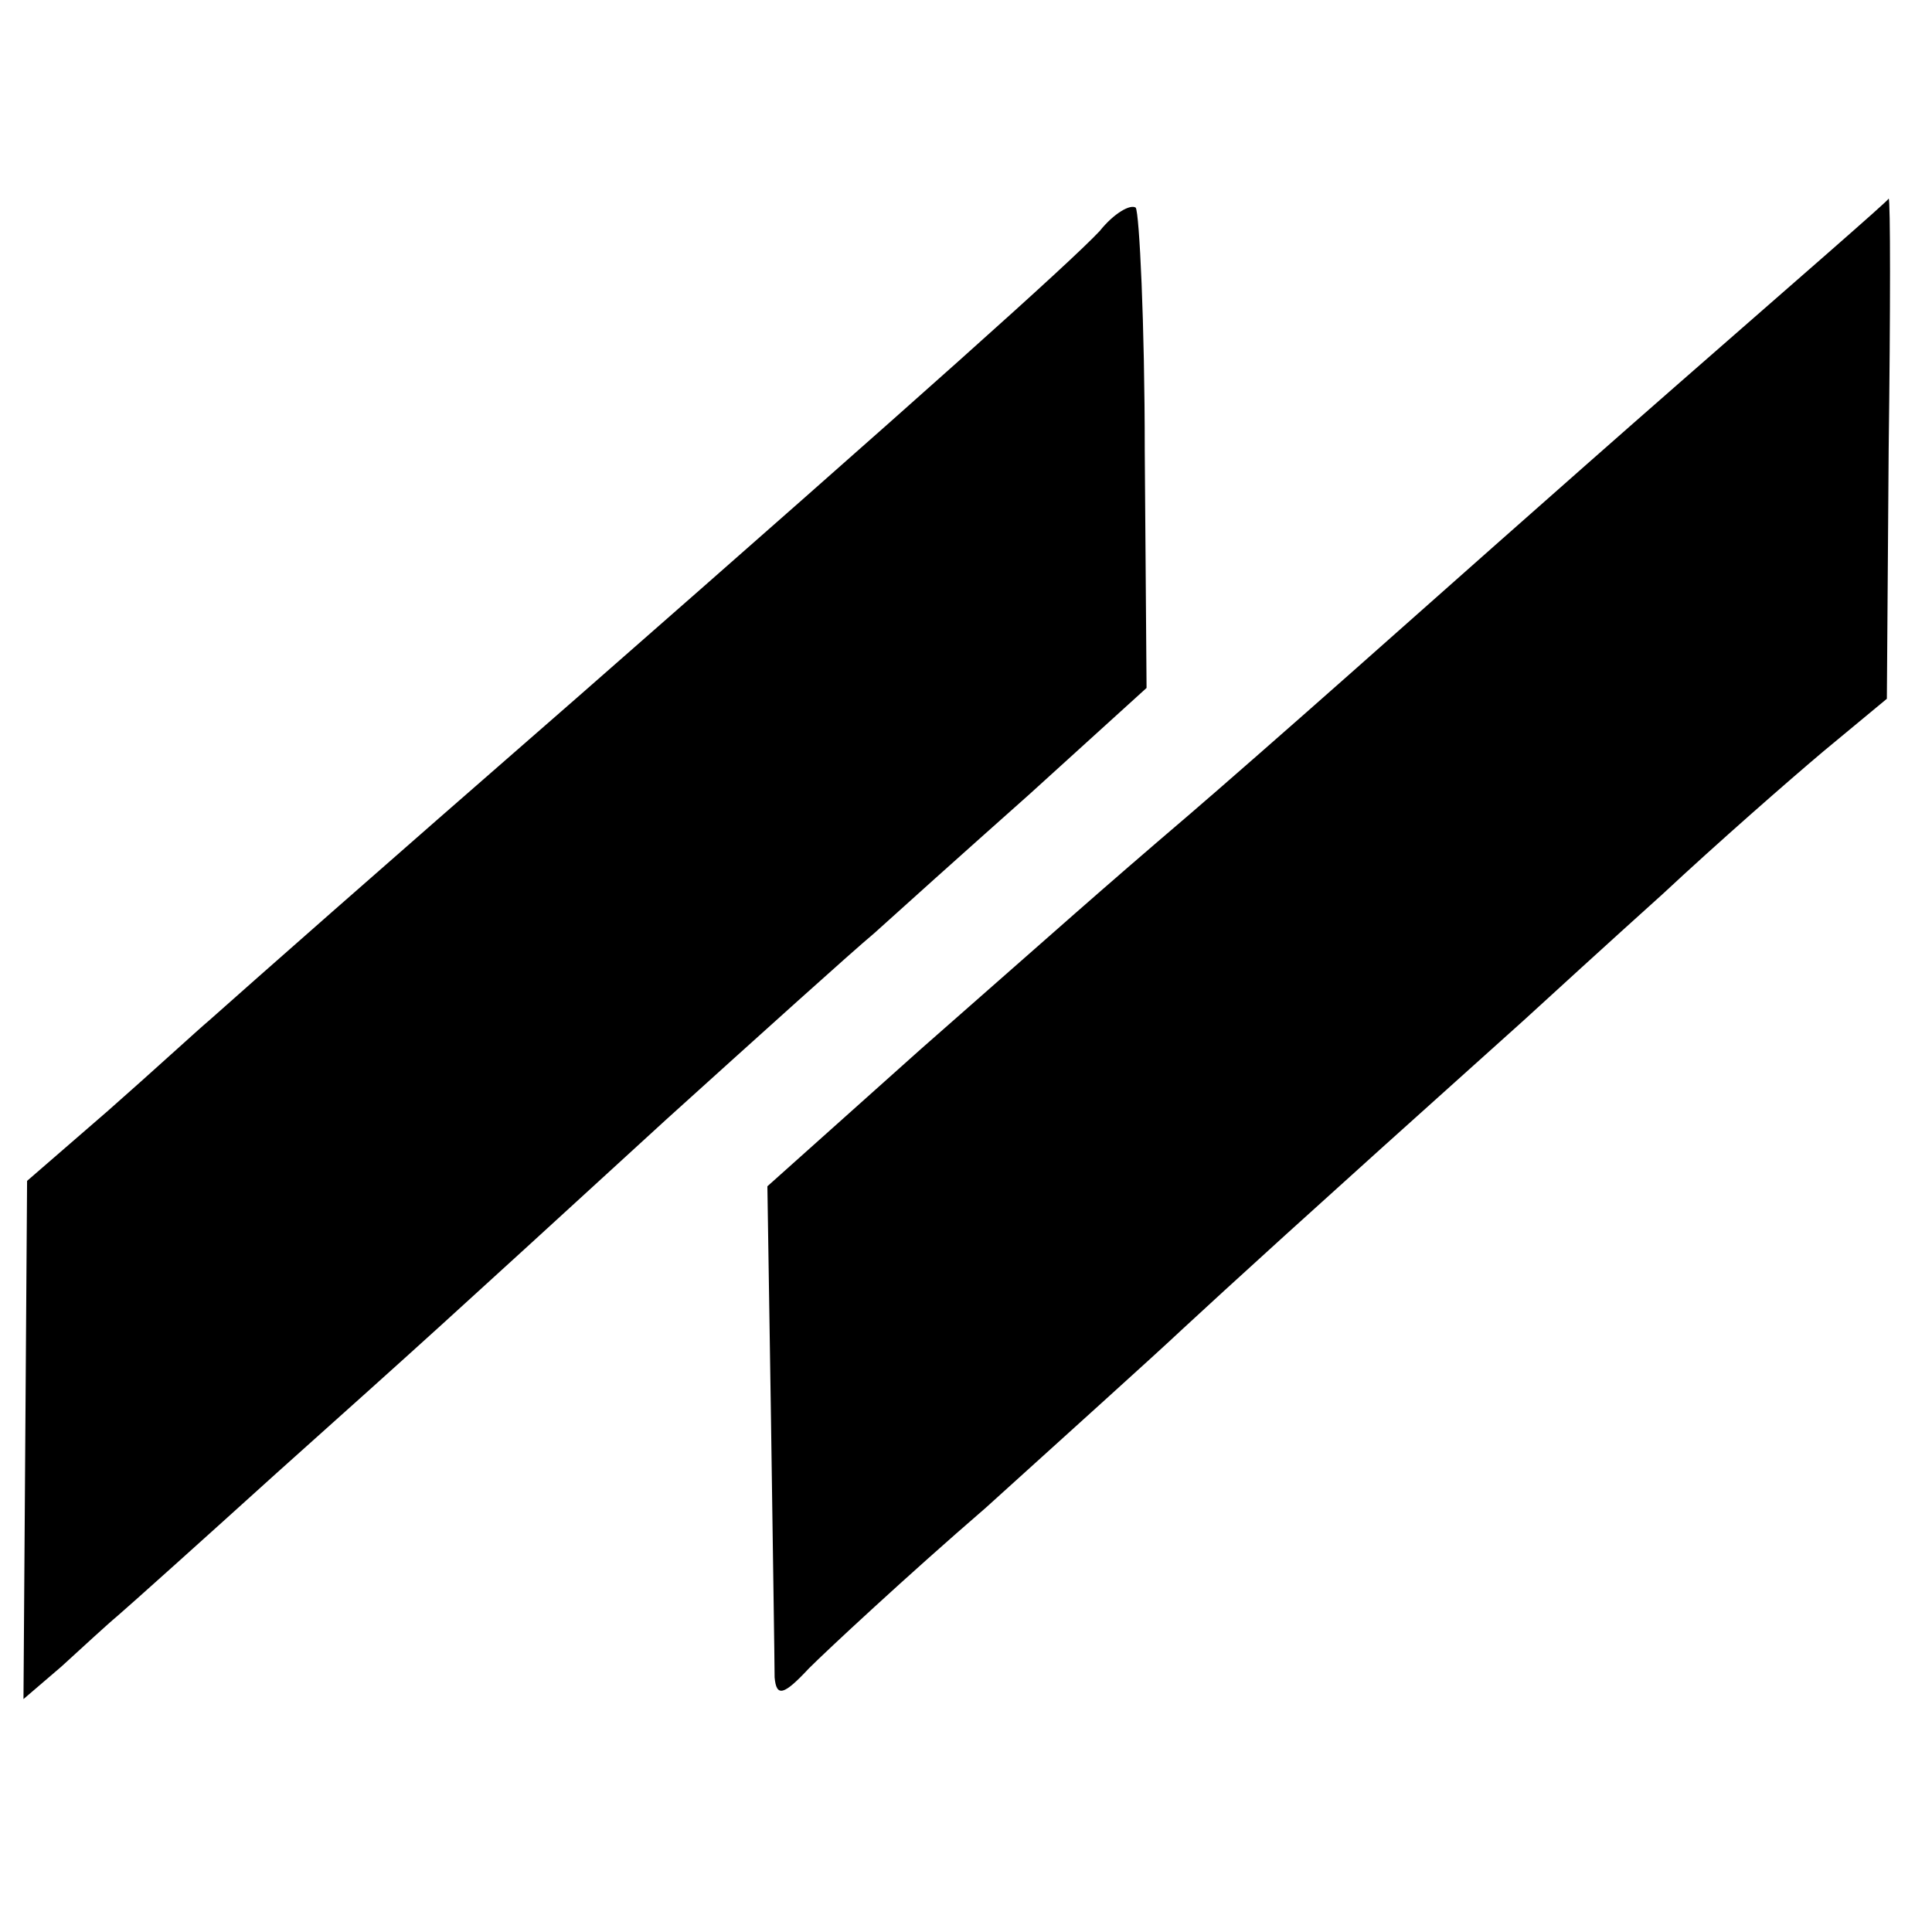
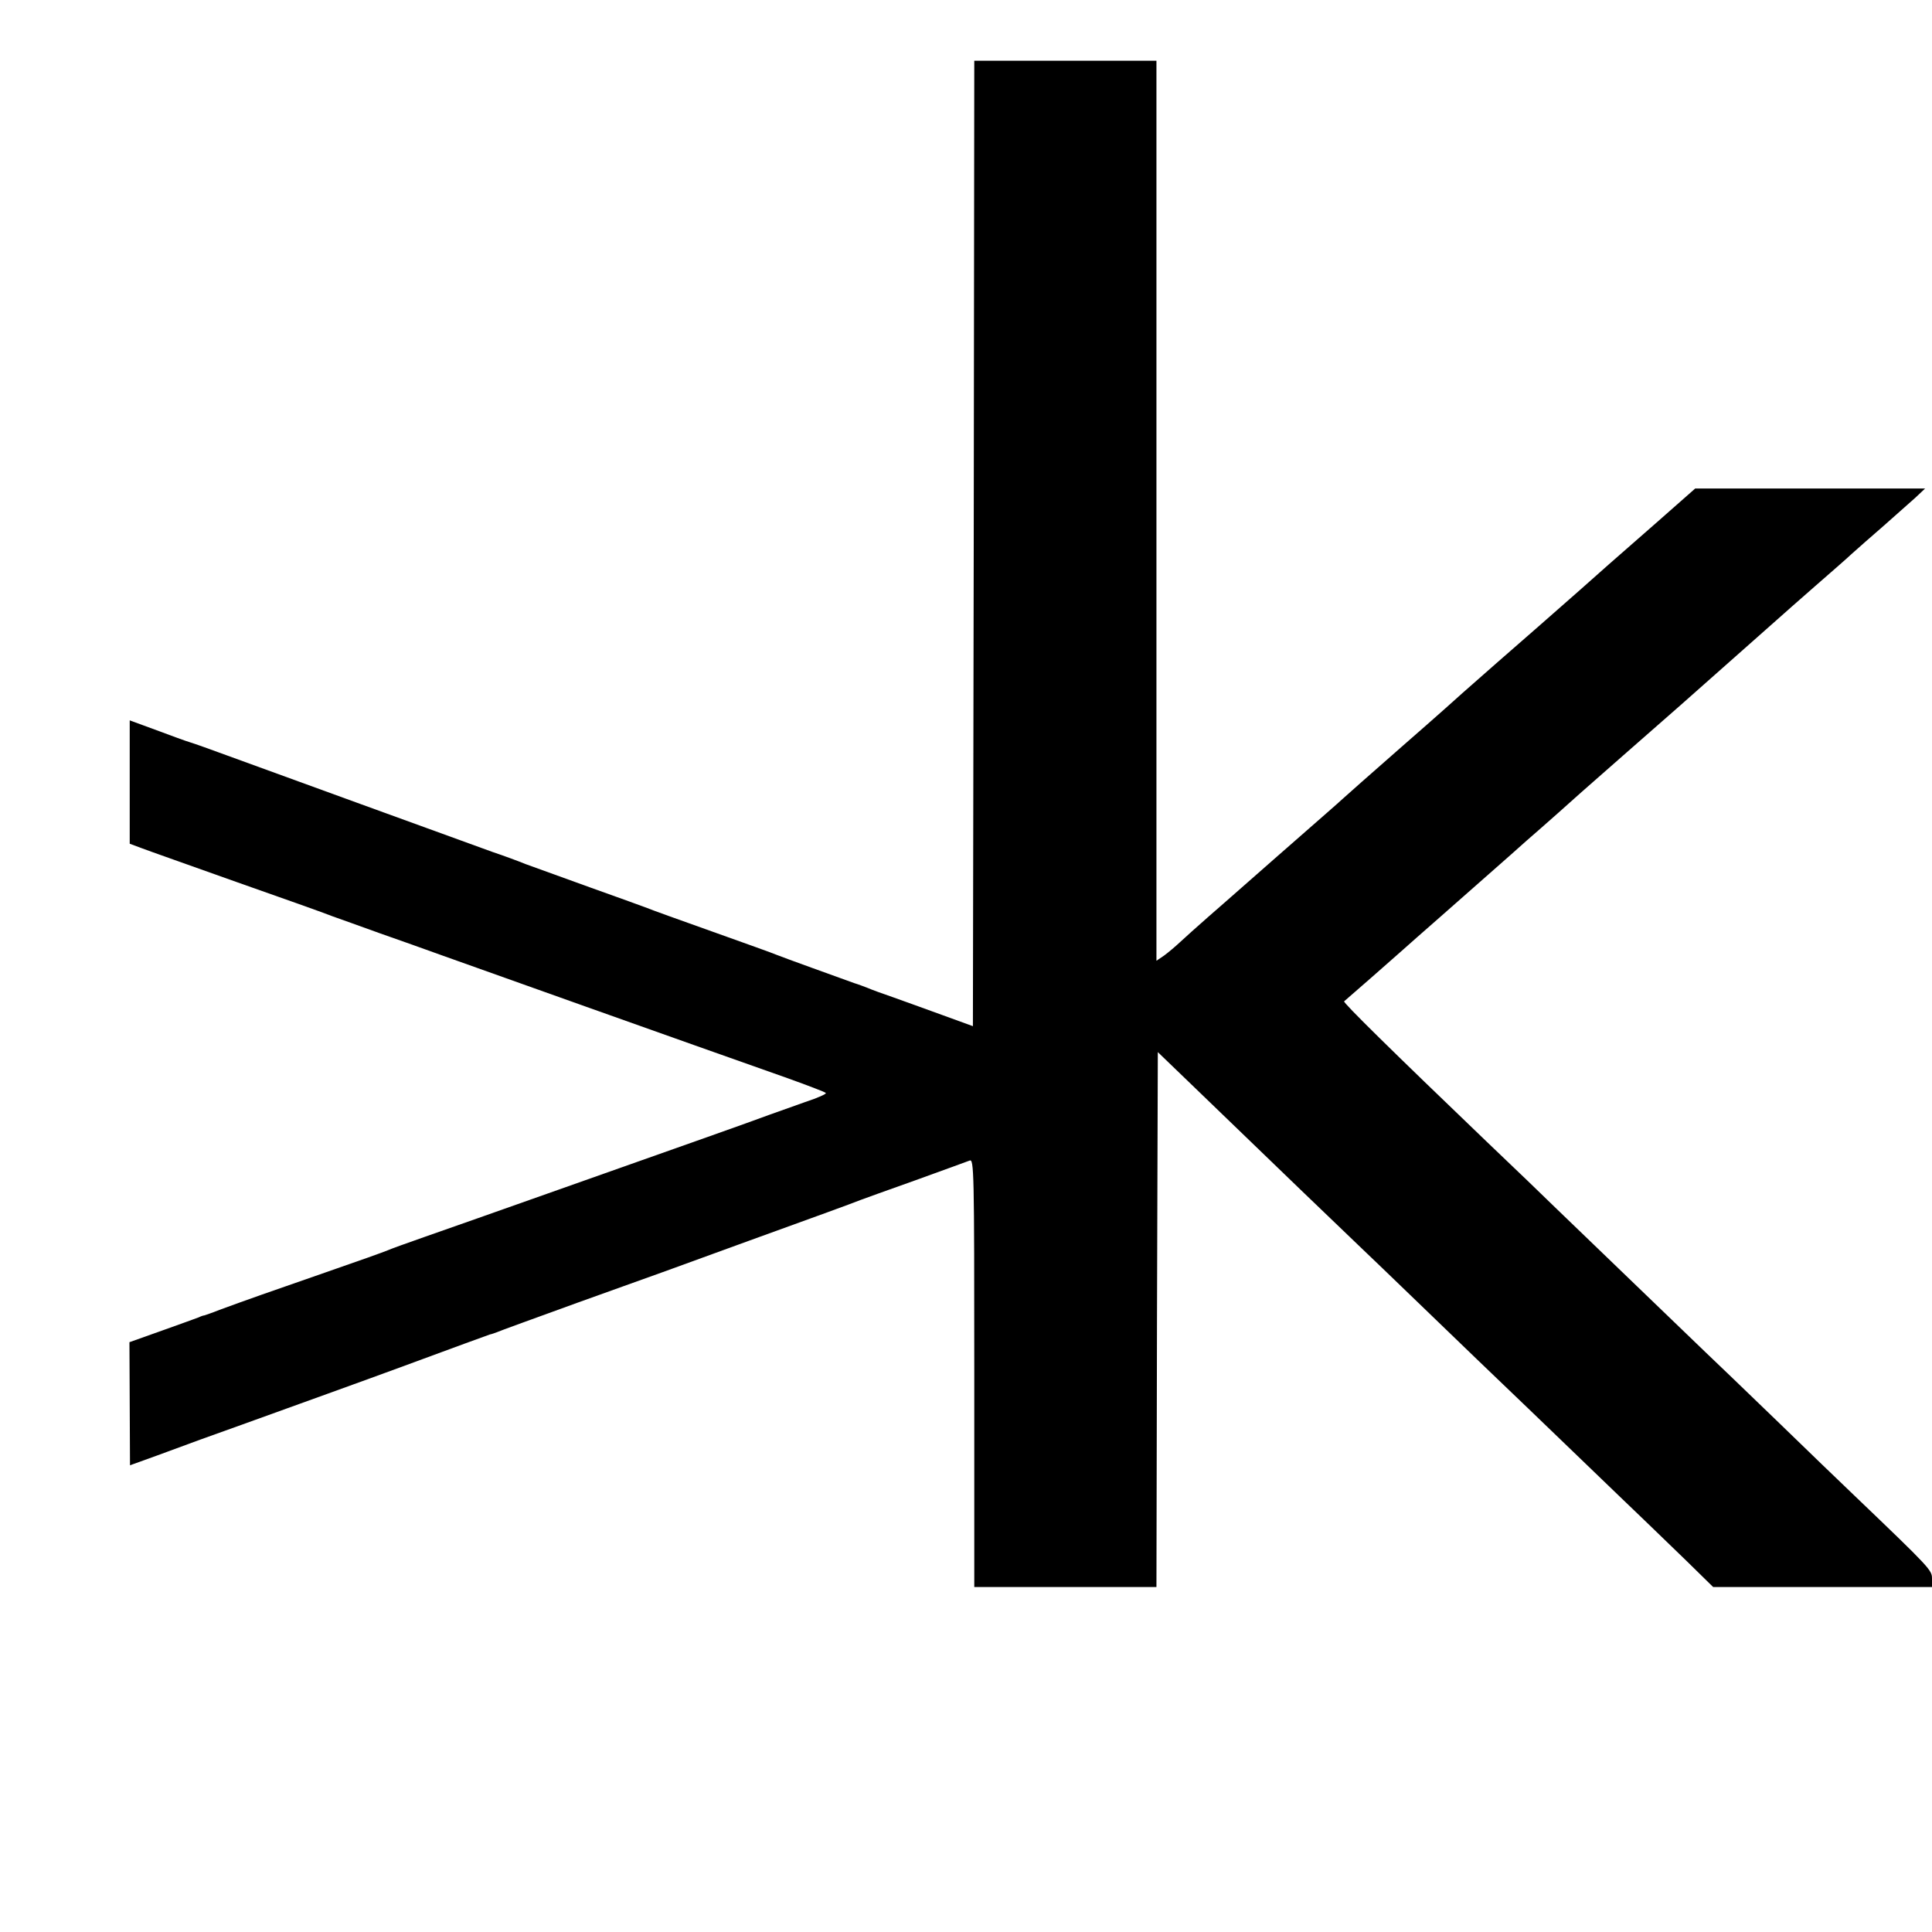
- <svg xmlns="http://www.w3.org/2000/svg" version="1.0" width="107pt" height="107pt" viewBox="0 0 107 107" preserveAspectRatio="xMidYMid meet">
-   <g transform="translate(0,107) scale(0.1,-0.1)" fill="#000000" stroke="none">
-     <path d="M609 942 c-17 -18 -95 -88 -289 -258 -117 -102 -177 -155 -204 -179 -6 -5 -31 -28 -56 -50 l-45 -39 -1 -144 -1 -143 21 18 c11 10 25 23 31 28 7 6 46 41 88 79 86 77 86 77 216 196 52 47 103 93 115 103 11 10 50 45 86 77 l65 59 -1 131 c0 71 -3 132 -5 135 -3 2 -12 -3 -20 -13z" />
-     <path d="M929 857 c-64 -56 -145 -128 -180 -159 -35 -31 -75 -66 -89 -78 -55 -47 -68 -59 -150 -131 l-85 -76 2 -129 c1 -71 2 -135 2 -143 1 -11 5 -10 19 5 10 10 54 51 98 89 43 39 92 83 109 99 26 24 63 58 189 171 12 11 47 43 77 70 30 28 70 63 89 79 l35 29 1 138 c1 77 1 139 0 139 0 -1 -53 -47 -117 -103z" />
+ <svg xmlns="http://www.w3.org/2000/svg" version="1.0" width="700pt" height="700pt" viewBox="0 0 700 700" preserveAspectRatio="xMidYMid meet">
+   <g transform="translate(0,700) scale(0.1,-0.1)" fill="#000000" stroke="none">
+     <path d="M3528 5031 l-3 -1749 -110 40 c-60 22 -141 51 -180 65 -38 13 -79 28 -90 33 -11 4 -33 13 -50 18 -61 22 -261 94 -280 102 -11 5 -117 43 -235 85 -118 42 -224 80 -235 85 -11 4 -103 38 -205 74 -102 37 -207 75 -235 85 -27 11 -81 31 -120 44 -143 52 -854 310 -960 349 -60 22 -121 44 -135 48 -14 4 -69 24 -122 44 l-98 36 0 -224 0 -223 43 -16 c23 -9 177 -63 342 -122 165 -58 323 -114 350 -125 28 -10 104 -37 170 -61 66 -23 167 -59 225 -80 92 -33 889 -317 1255 -446 72 -26 133 -49 137 -53 4 -3 -29 -18 -75 -33 -45 -16 -104 -37 -132 -47 -27 -10 -126 -46 -220 -79 -93 -33 -336 -119 -540 -191 -203 -72 -422 -149 -485 -171 -63 -22 -124 -44 -135 -49 -11 -5 -112 -41 -225 -80 -202 -70 -287 -100 -385 -136 -27 -11 -52 -19 -55 -20 -3 0 -12 -3 -20 -7 -8 -3 -68 -25 -133 -48 l-118 -42 1 -223 1 -223 97 35 c135 50 179 66 322 117 166 60 444 160 555 201 203 75 321 118 330 121 6 1 17 5 25 8 8 4 141 52 295 108 154 55 296 106 315 113 19 7 157 57 305 111 249 90 367 133 405 148 8 3 96 35 195 70 99 36 188 68 198 72 16 7 17 -34 17 -769 l0 -776 330 0 330 0 2 969 3 969 136 -131 c267 -258 555 -535 589 -567 19 -18 136 -130 259 -249 123 -119 243 -234 266 -256 23 -22 138 -132 255 -245 117 -113 234 -225 260 -250 26 -25 92 -89 147 -142 l100 -98 396 0 397 0 0 30 c0 31 -3 35 -283 303 -45 43 -172 165 -282 272 -110 106 -225 217 -256 246 -63 60 -419 404 -539 519 -42 41 -157 152 -255 245 -339 325 -520 503 -515 507 13 11 179 156 210 184 19 17 80 71 135 119 110 97 226 199 261 230 12 11 37 33 55 49 50 43 193 170 199 176 3 3 77 68 165 145 88 77 176 154 195 171 19 17 98 87 175 155 77 68 156 138 175 155 19 17 80 71 135 119 55 48 116 101 135 119 19 17 71 63 115 101 44 39 96 85 115 102 l35 33 -416 0 -417 0 -143 -126 c-79 -69 -155 -136 -169 -148 -22 -20 -177 -157 -255 -225 -16 -14 -84 -73 -150 -131 -66 -58 -122 -107 -125 -110 -3 -3 -99 -89 -215 -190 -115 -101 -215 -189 -221 -195 -16 -15 -61 -54 -239 -210 -88 -77 -162 -142 -165 -145 -3 -3 -39 -34 -80 -70 -41 -36 -88 -78 -105 -94 -16 -15 -42 -37 -57 -48 l-28 -19 0 1630 0 1631 -330 0 -330 0 -2 -1749z" />
  </g>
</svg>
